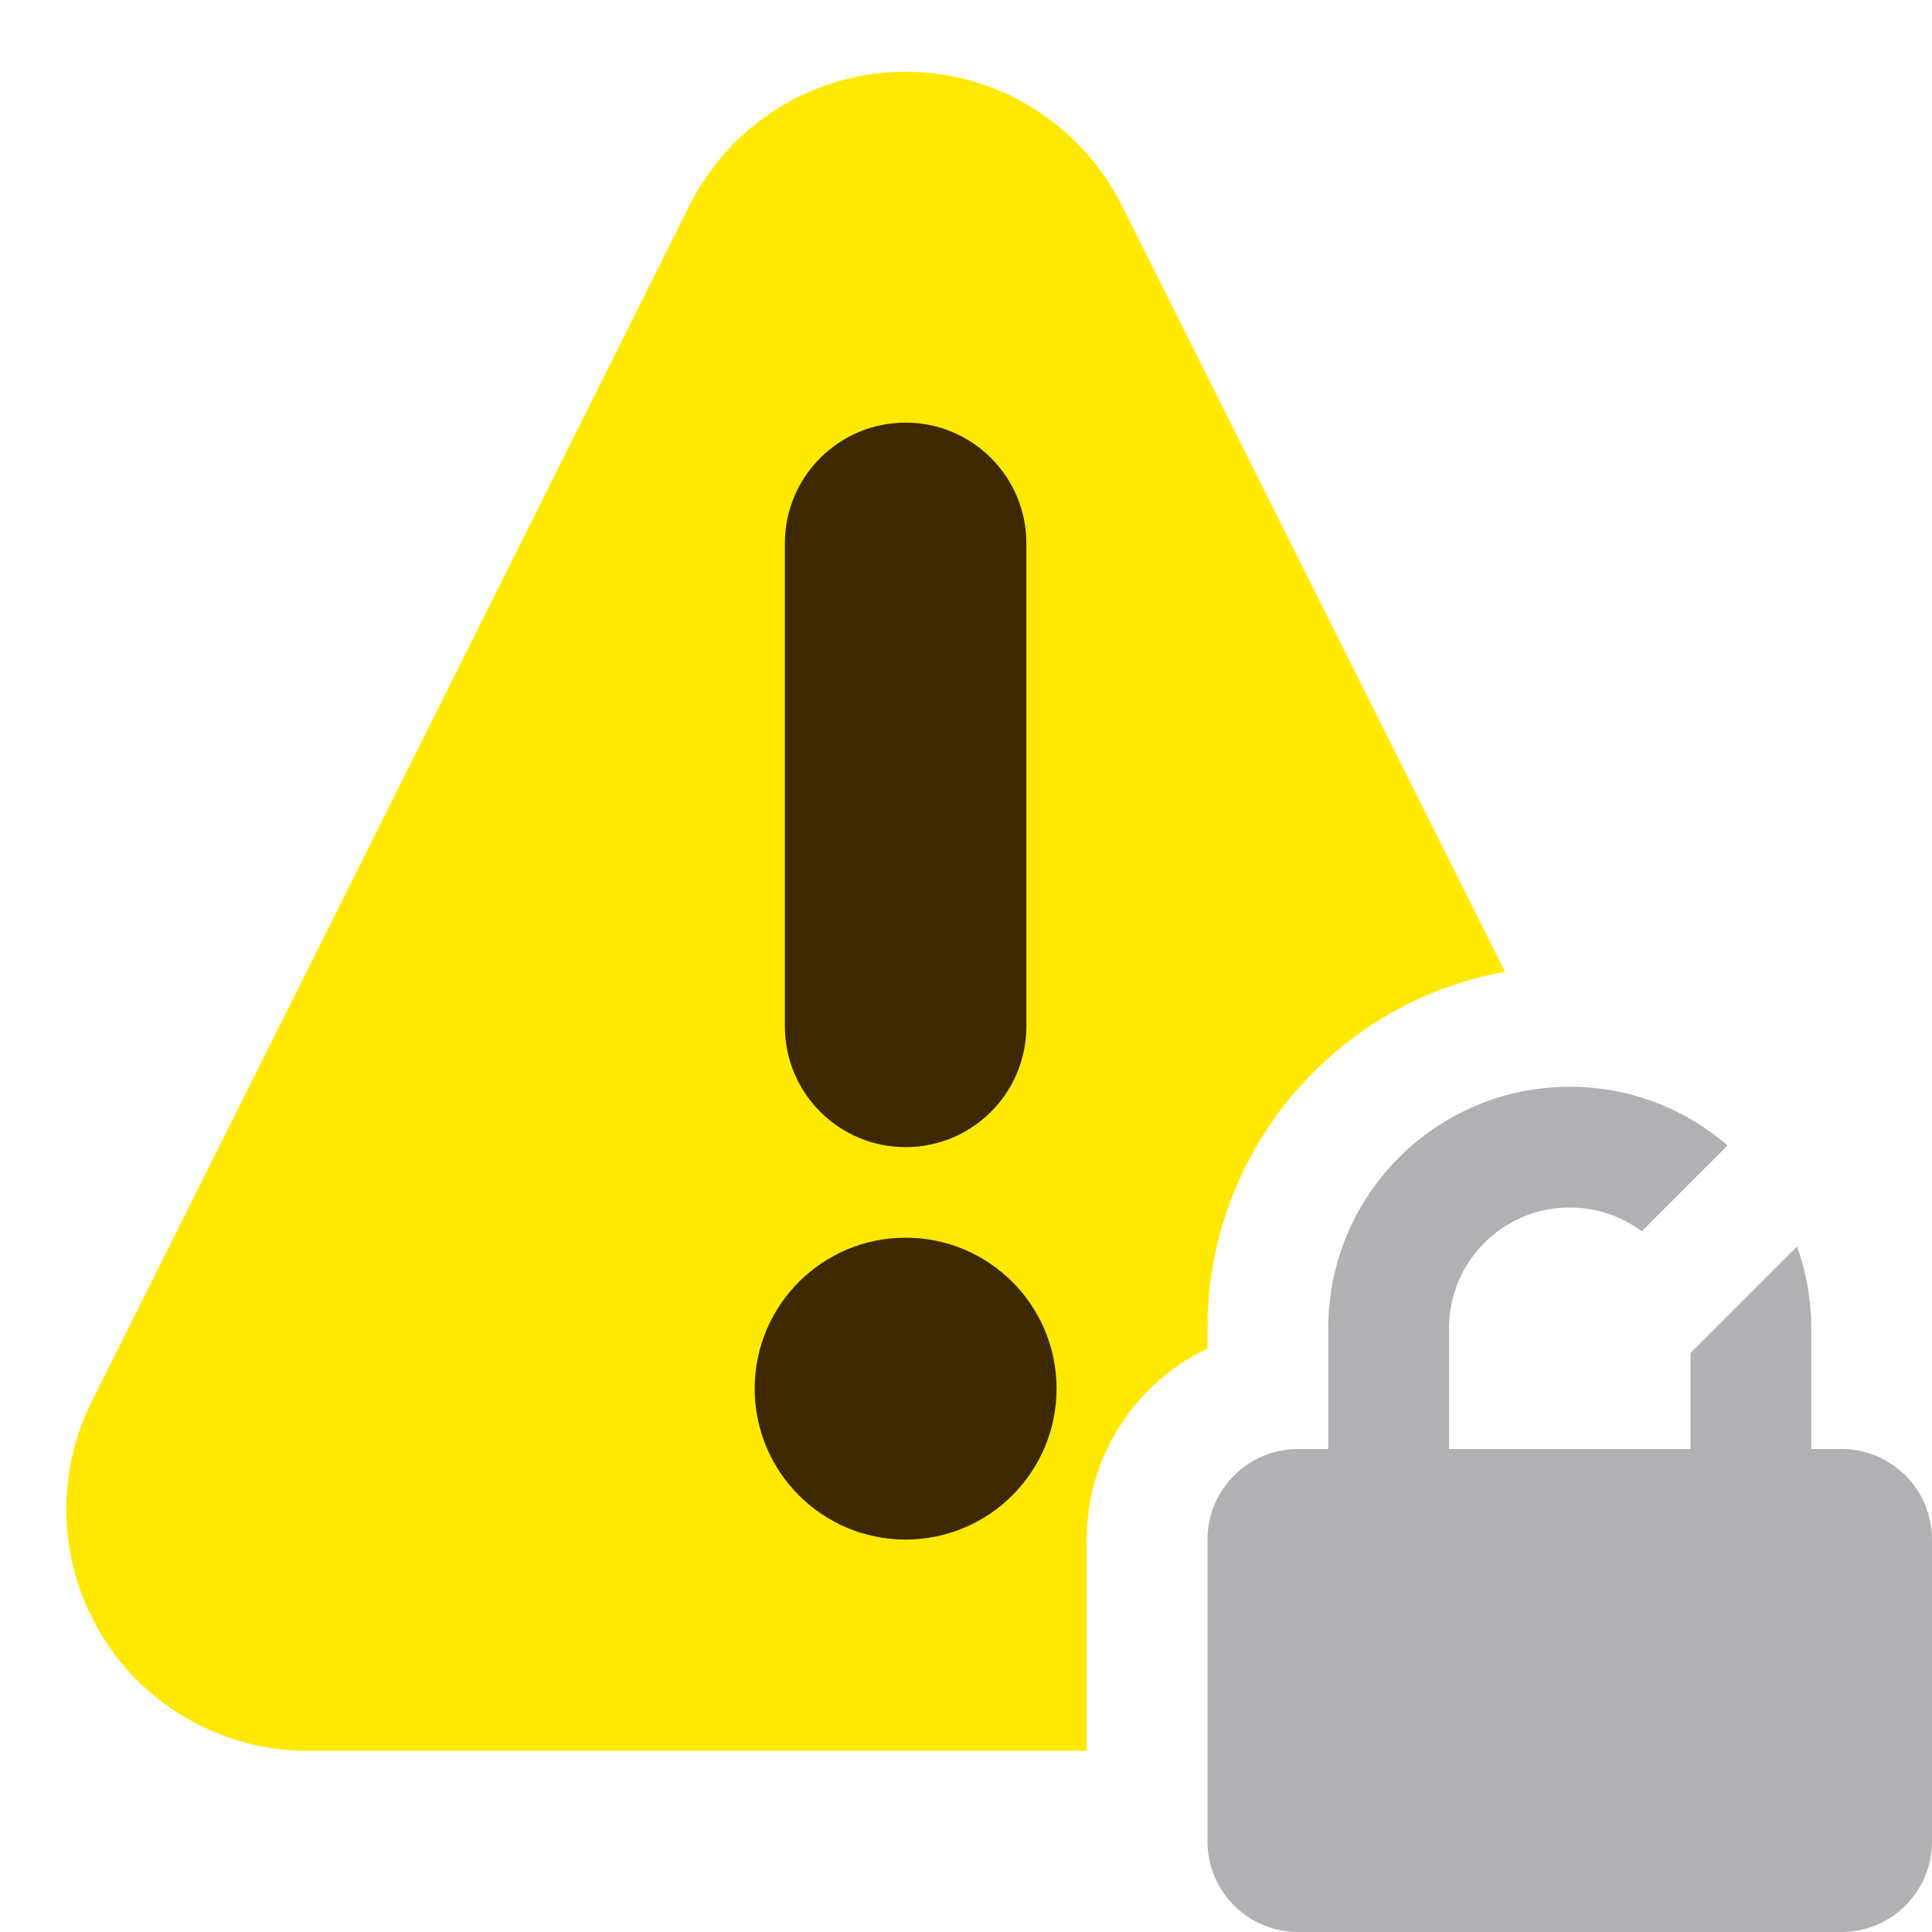
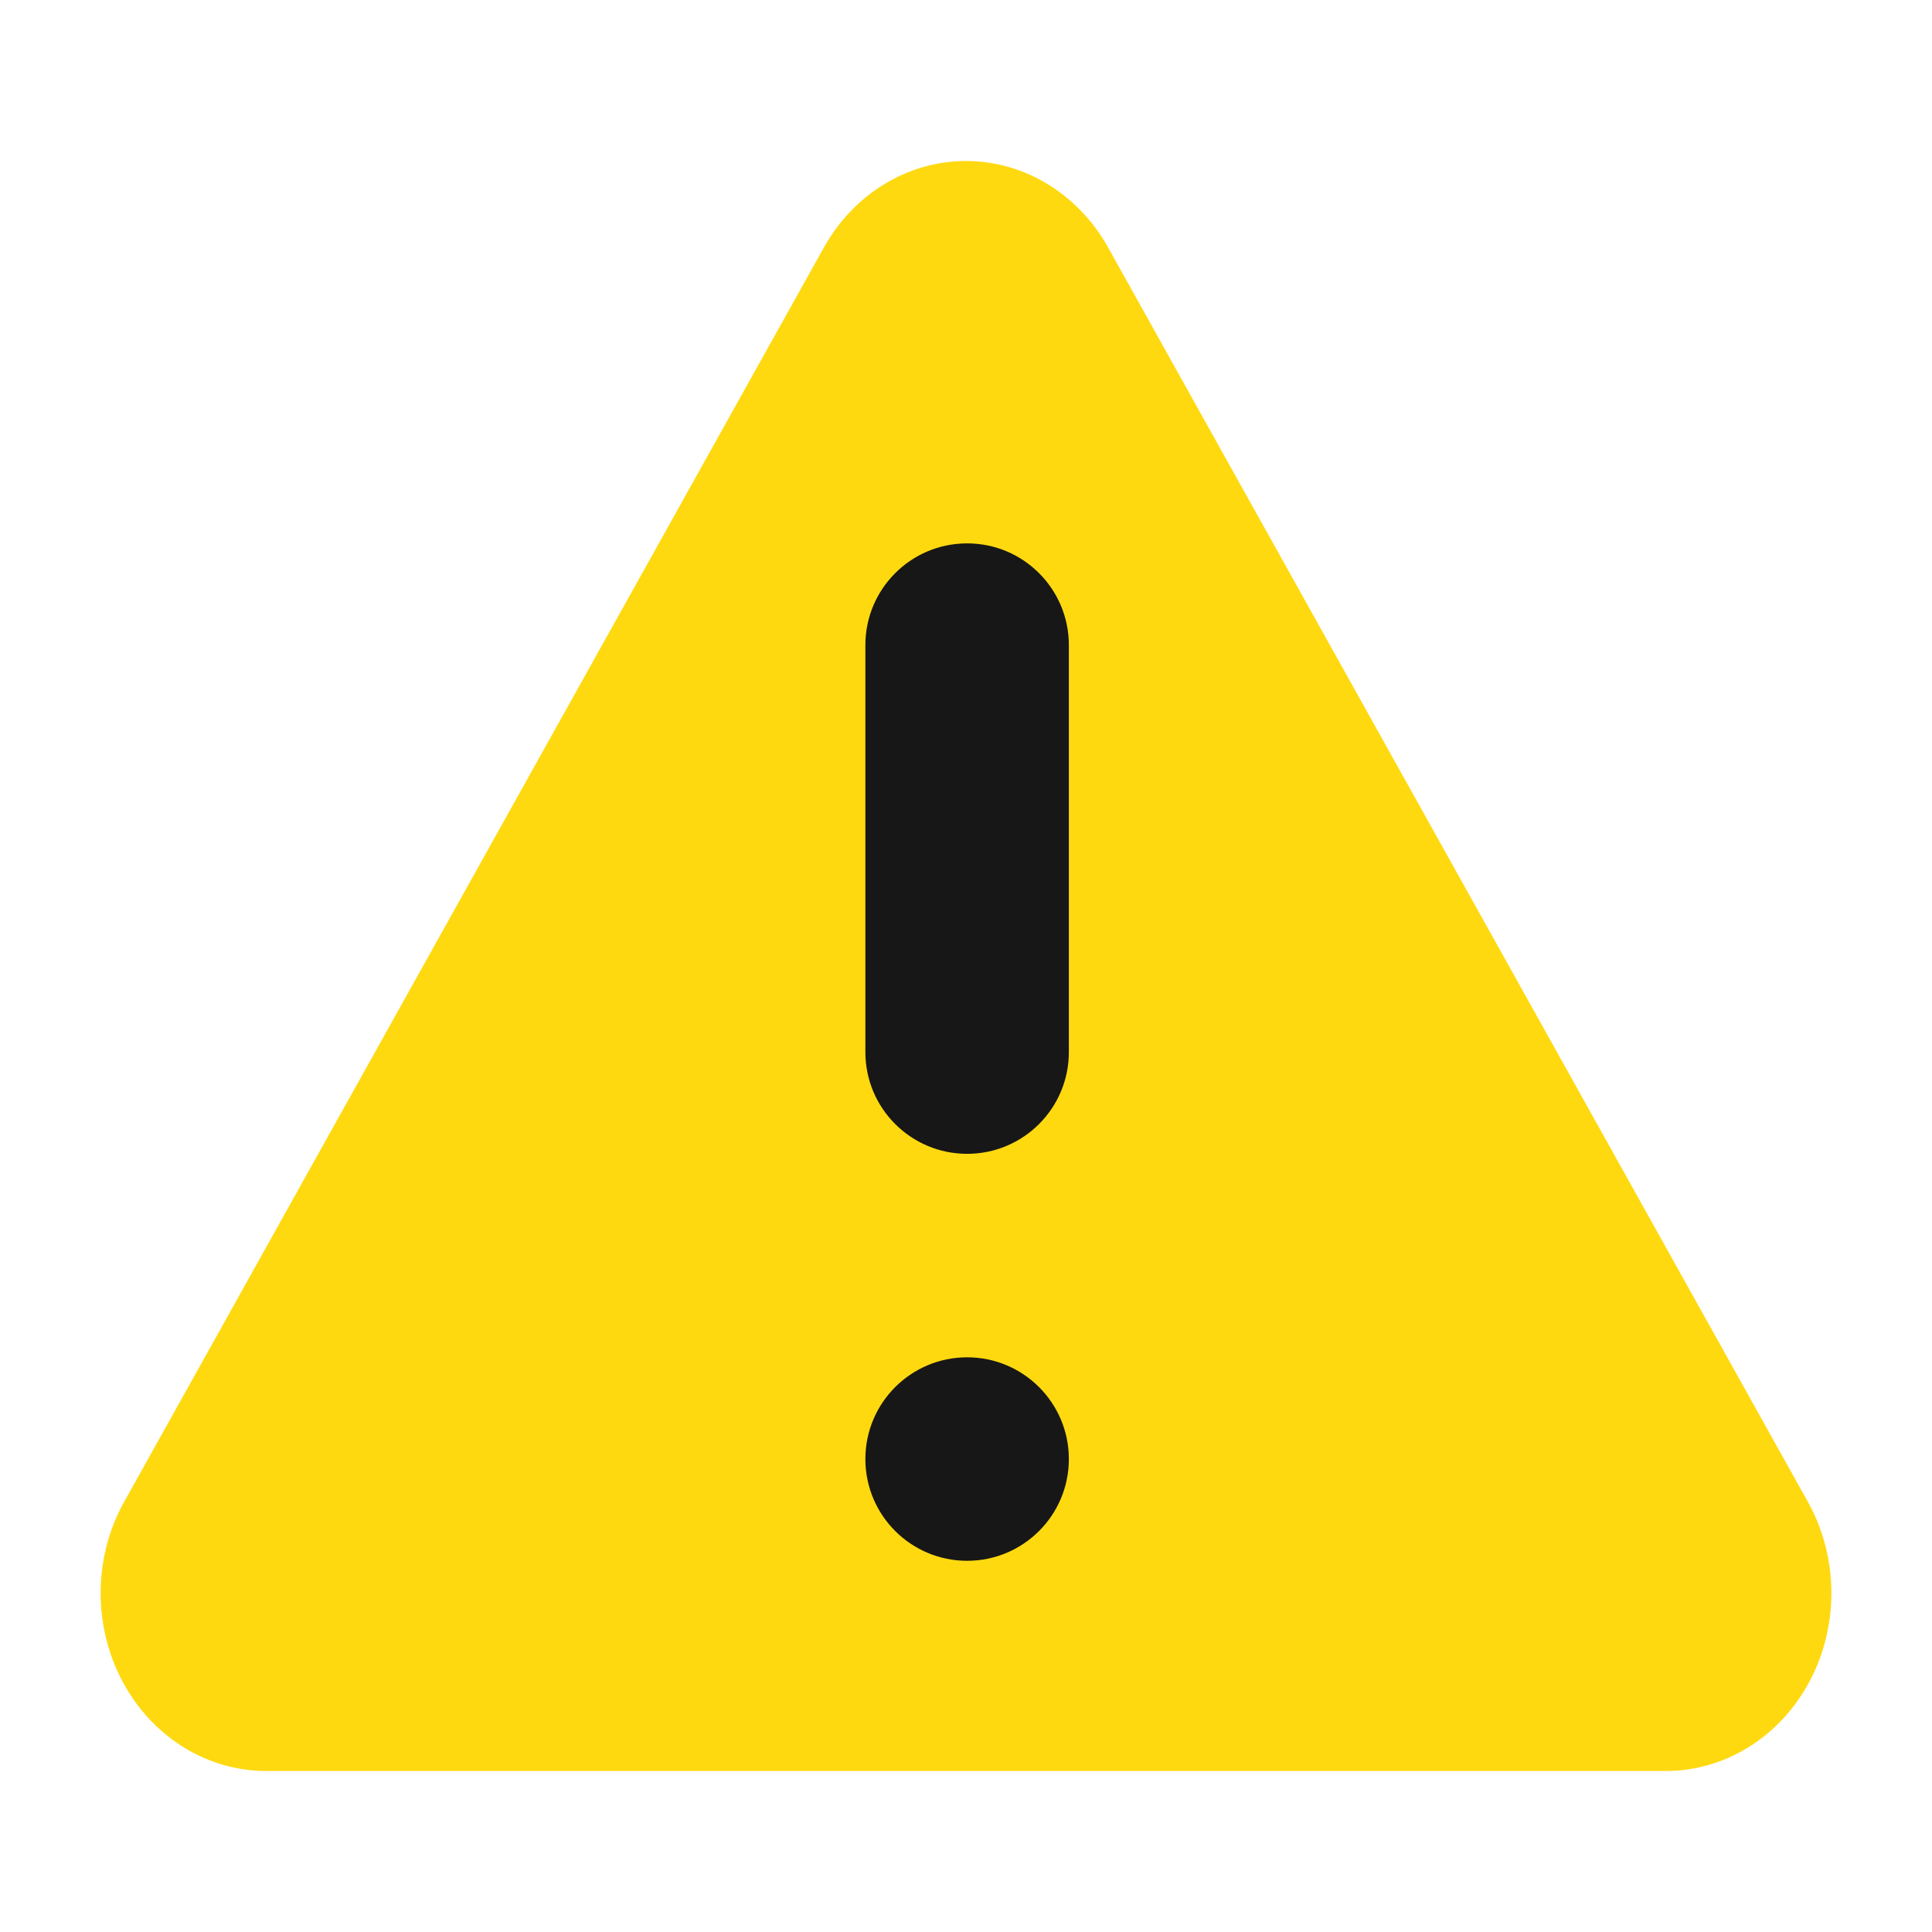
- <svg xmlns="http://www.w3.org/2000/svg" height="96" viewBox="0 0 96 96" width="96">
-   <g fill="none" fill-rule="evenodd">
-     <path d="m54 87h-38.718c-4.151-.004-8.006-2.154-10.191-5.684-2.185-3.53-2.391-7.938-.543-11.656l29.718-59.46c2.032-4.066 6.188-6.635 10.734-6.635s8.702 2.569 10.734 6.635l19.044 38.088c-8.404 1.519-14.778 8.871-14.778 17.712v1.01c-3.547 1.685-6 5.301-6 9.49z" fill="#ffe900" fill-rule="nonzero" />
-     <path d="m39 27c0-3.314 2.686-6 6-6s6 2.686 6 6v24c0 3.314-2.686 6-6 6s-6-2.686-6-6zm6 49.5c-4.142 0-7.5-3.358-7.5-7.5s3.358-7.5 7.5-7.5 7.5 3.358 7.5 7.5-3.358 7.5-7.5 7.5z" fill="#3e2800" />
-     <path d="m89.295 61.939c.456 1.268.705 2.636.705 4.061v6h1.5c2.462-0 4.467 1.978 4.5 4.44v15c.016 1.204-.451 2.364-1.297 3.221-.846.857-1.999 1.339-3.203 1.339h-27c-2.485 0-4.5-2.015-4.5-4.5v-15c0-2.485 2.015-4.5 4.5-4.5h1.5v-6c0-6.627 5.373-12 12-12 2.998 0 5.738 1.099 7.842 2.916l-4.265 4.265c-.999-.742-2.236-1.182-3.576-1.182-3.314 0-6 2.686-6 6v6h12v-4.766z" fill="#b1b1b3" fill-rule="nonzero" />
-   </g>
+ <svg xmlns="http://www.w3.org/2000/svg" width="96" height="96" viewBox="0 0 96 96" fill="none">
+   <path d="M40.962 12.255L6.103 74.742C5.384 76.079 5.004 77.594 5 79.137C4.996 80.681 5.368 82.198 6.08 83.539C6.792 84.88 7.818 85.997 9.057 86.78C10.296 87.562 11.704 87.983 13.141 88H82.859C84.296 87.983 85.704 87.562 86.943 86.78C88.182 85.997 89.208 84.88 89.92 83.539C90.632 82.198 91.004 80.681 91 79.137C90.996 77.594 90.616 76.079 89.897 74.742L55.038 12.255C54.304 10.956 53.271 9.882 52.038 9.137C50.806 8.392 49.415 8 48 8C46.585 8 45.194 8.392 43.962 9.137C42.729 9.882 41.696 10.956 40.962 12.255V12.255Z" fill="#FFD910" />
+   <path d="M43 32.056C43 29.263 45.263 27 48.056 27V27C50.848 27 53.111 29.263 53.111 32.056V52.278C53.111 55.07 50.848 57.333 48.056 57.333V57.333C45.263 57.333 43 55.07 43 52.278V32.056Z" fill="#171717" />
+   <path d="M43 72.5C43 69.708 45.263 67.444 48.056 67.444V67.444C50.848 67.444 53.111 69.708 53.111 72.5V72.5C53.111 75.292 50.848 77.555 48.056 77.555V77.555C45.263 77.555 43 75.292 43 72.5V72.5Z" fill="#171717" />
</svg>
